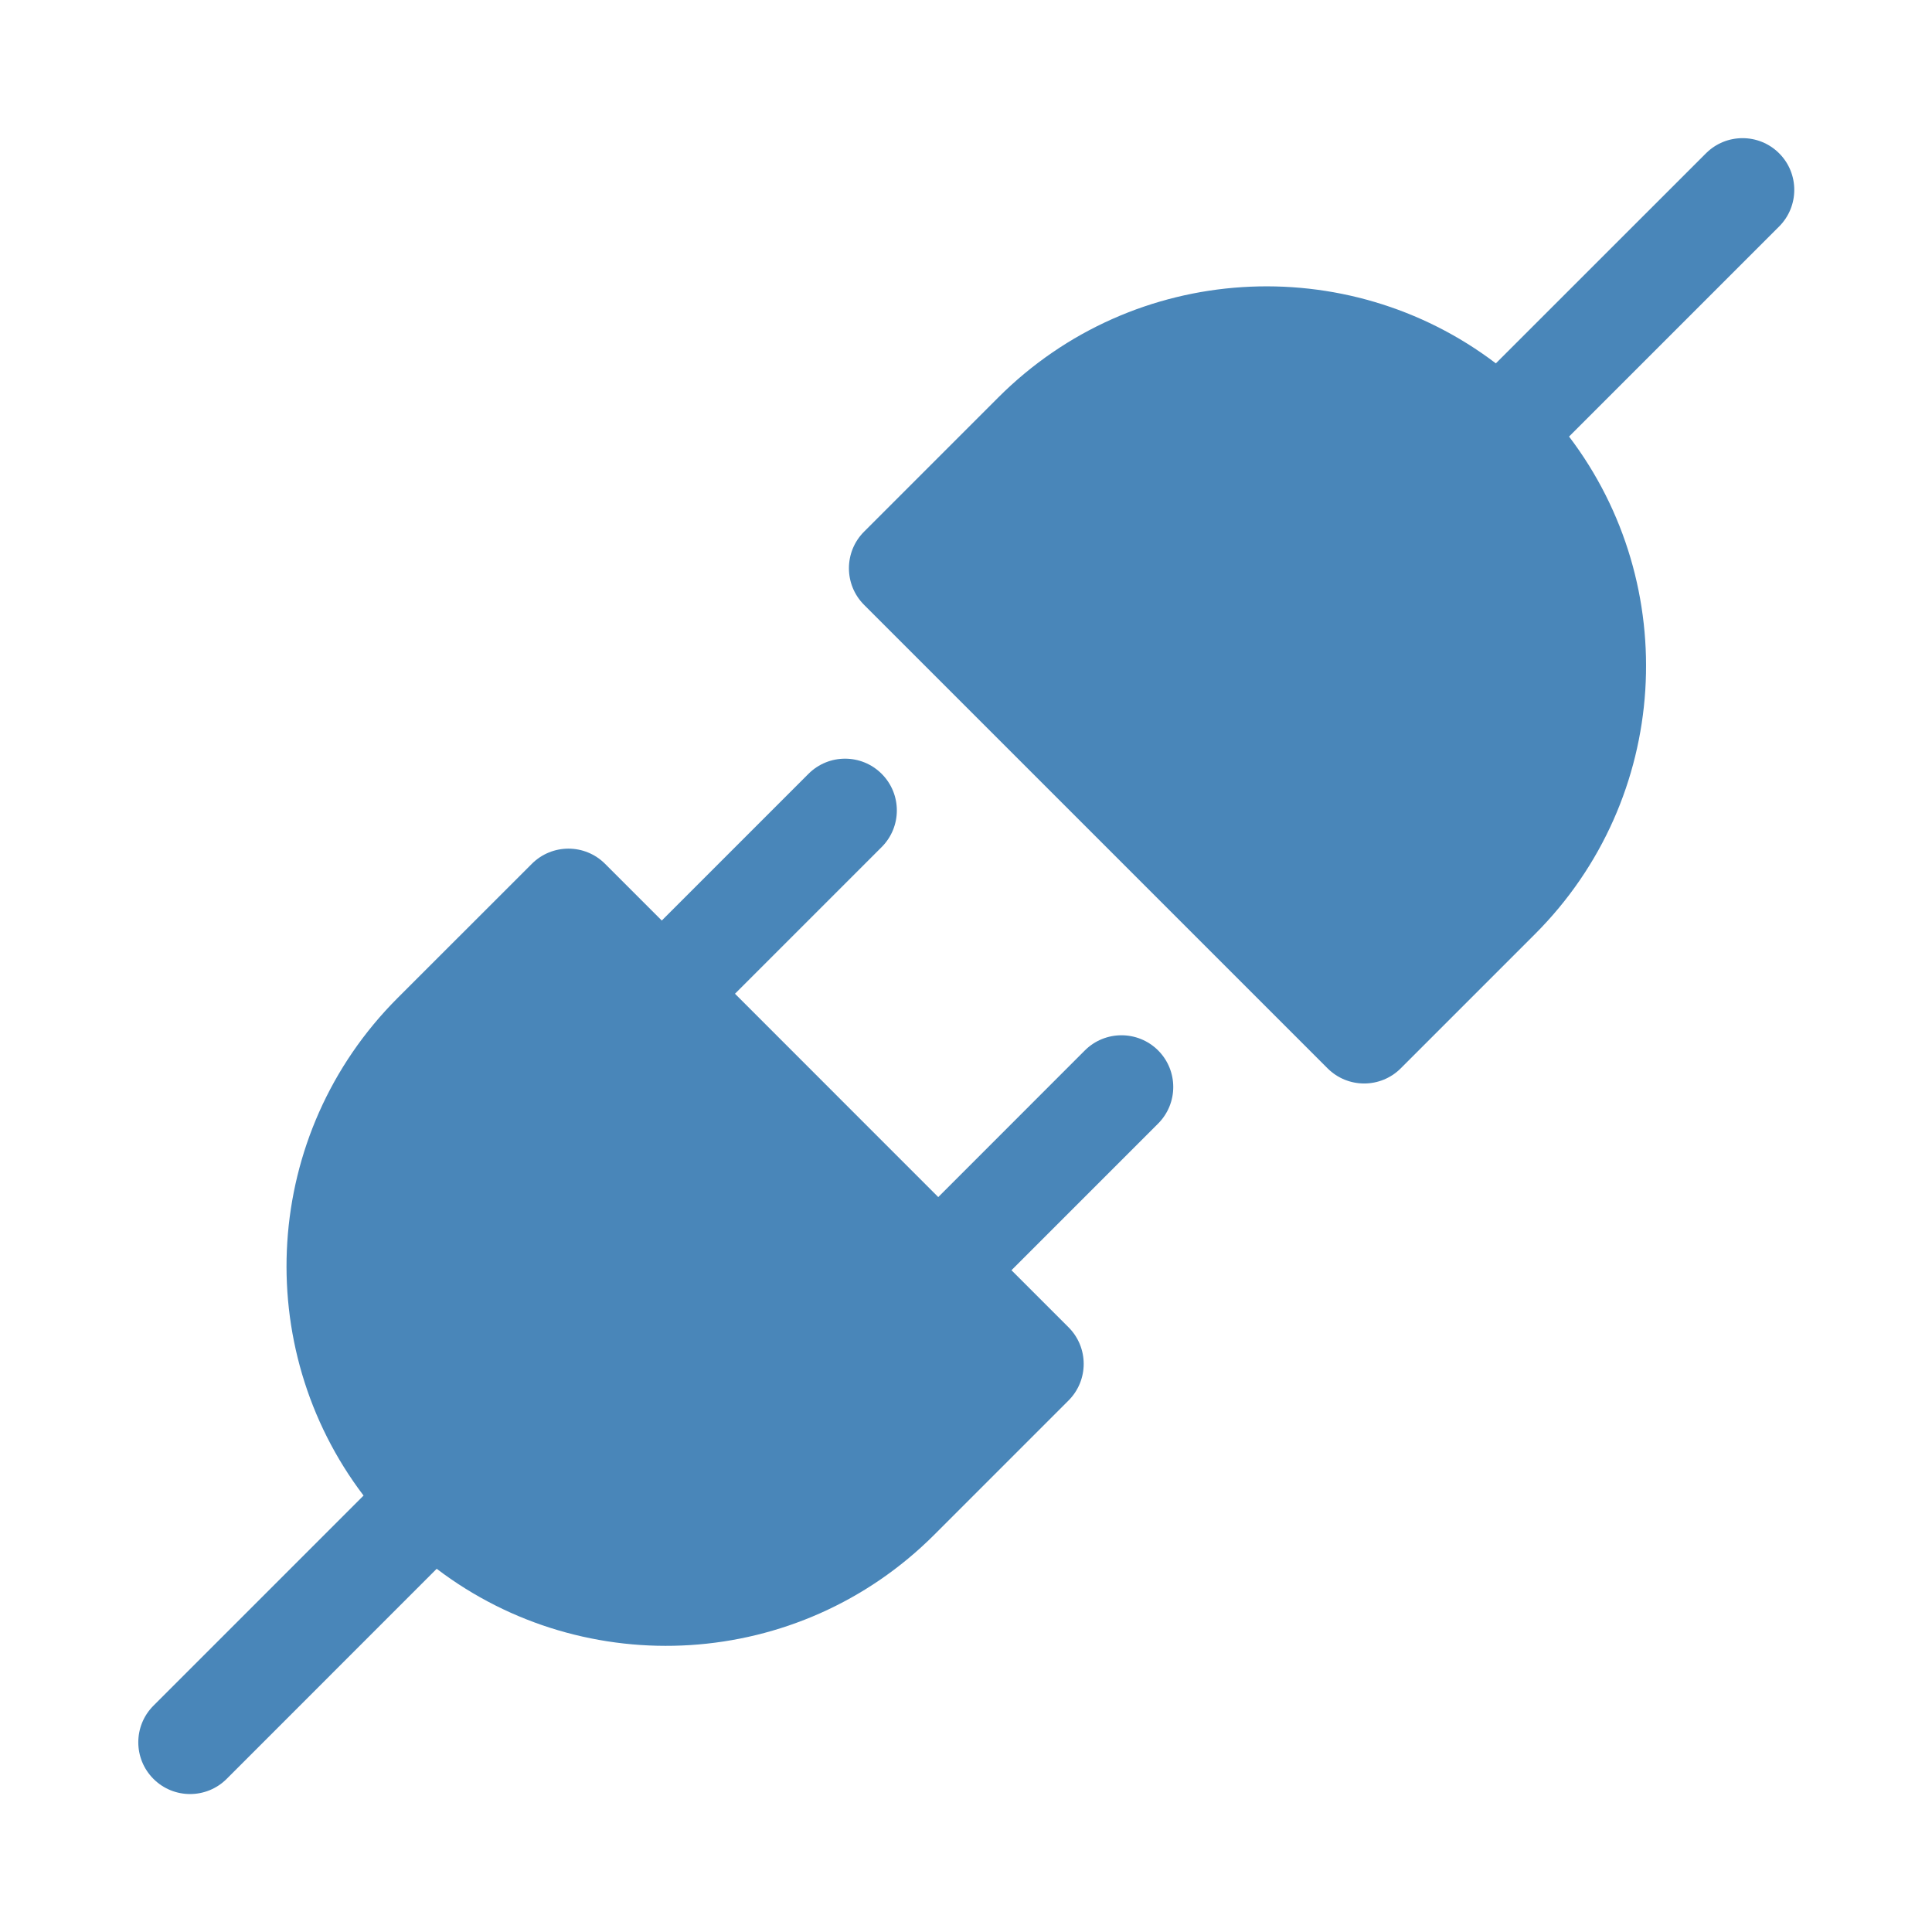
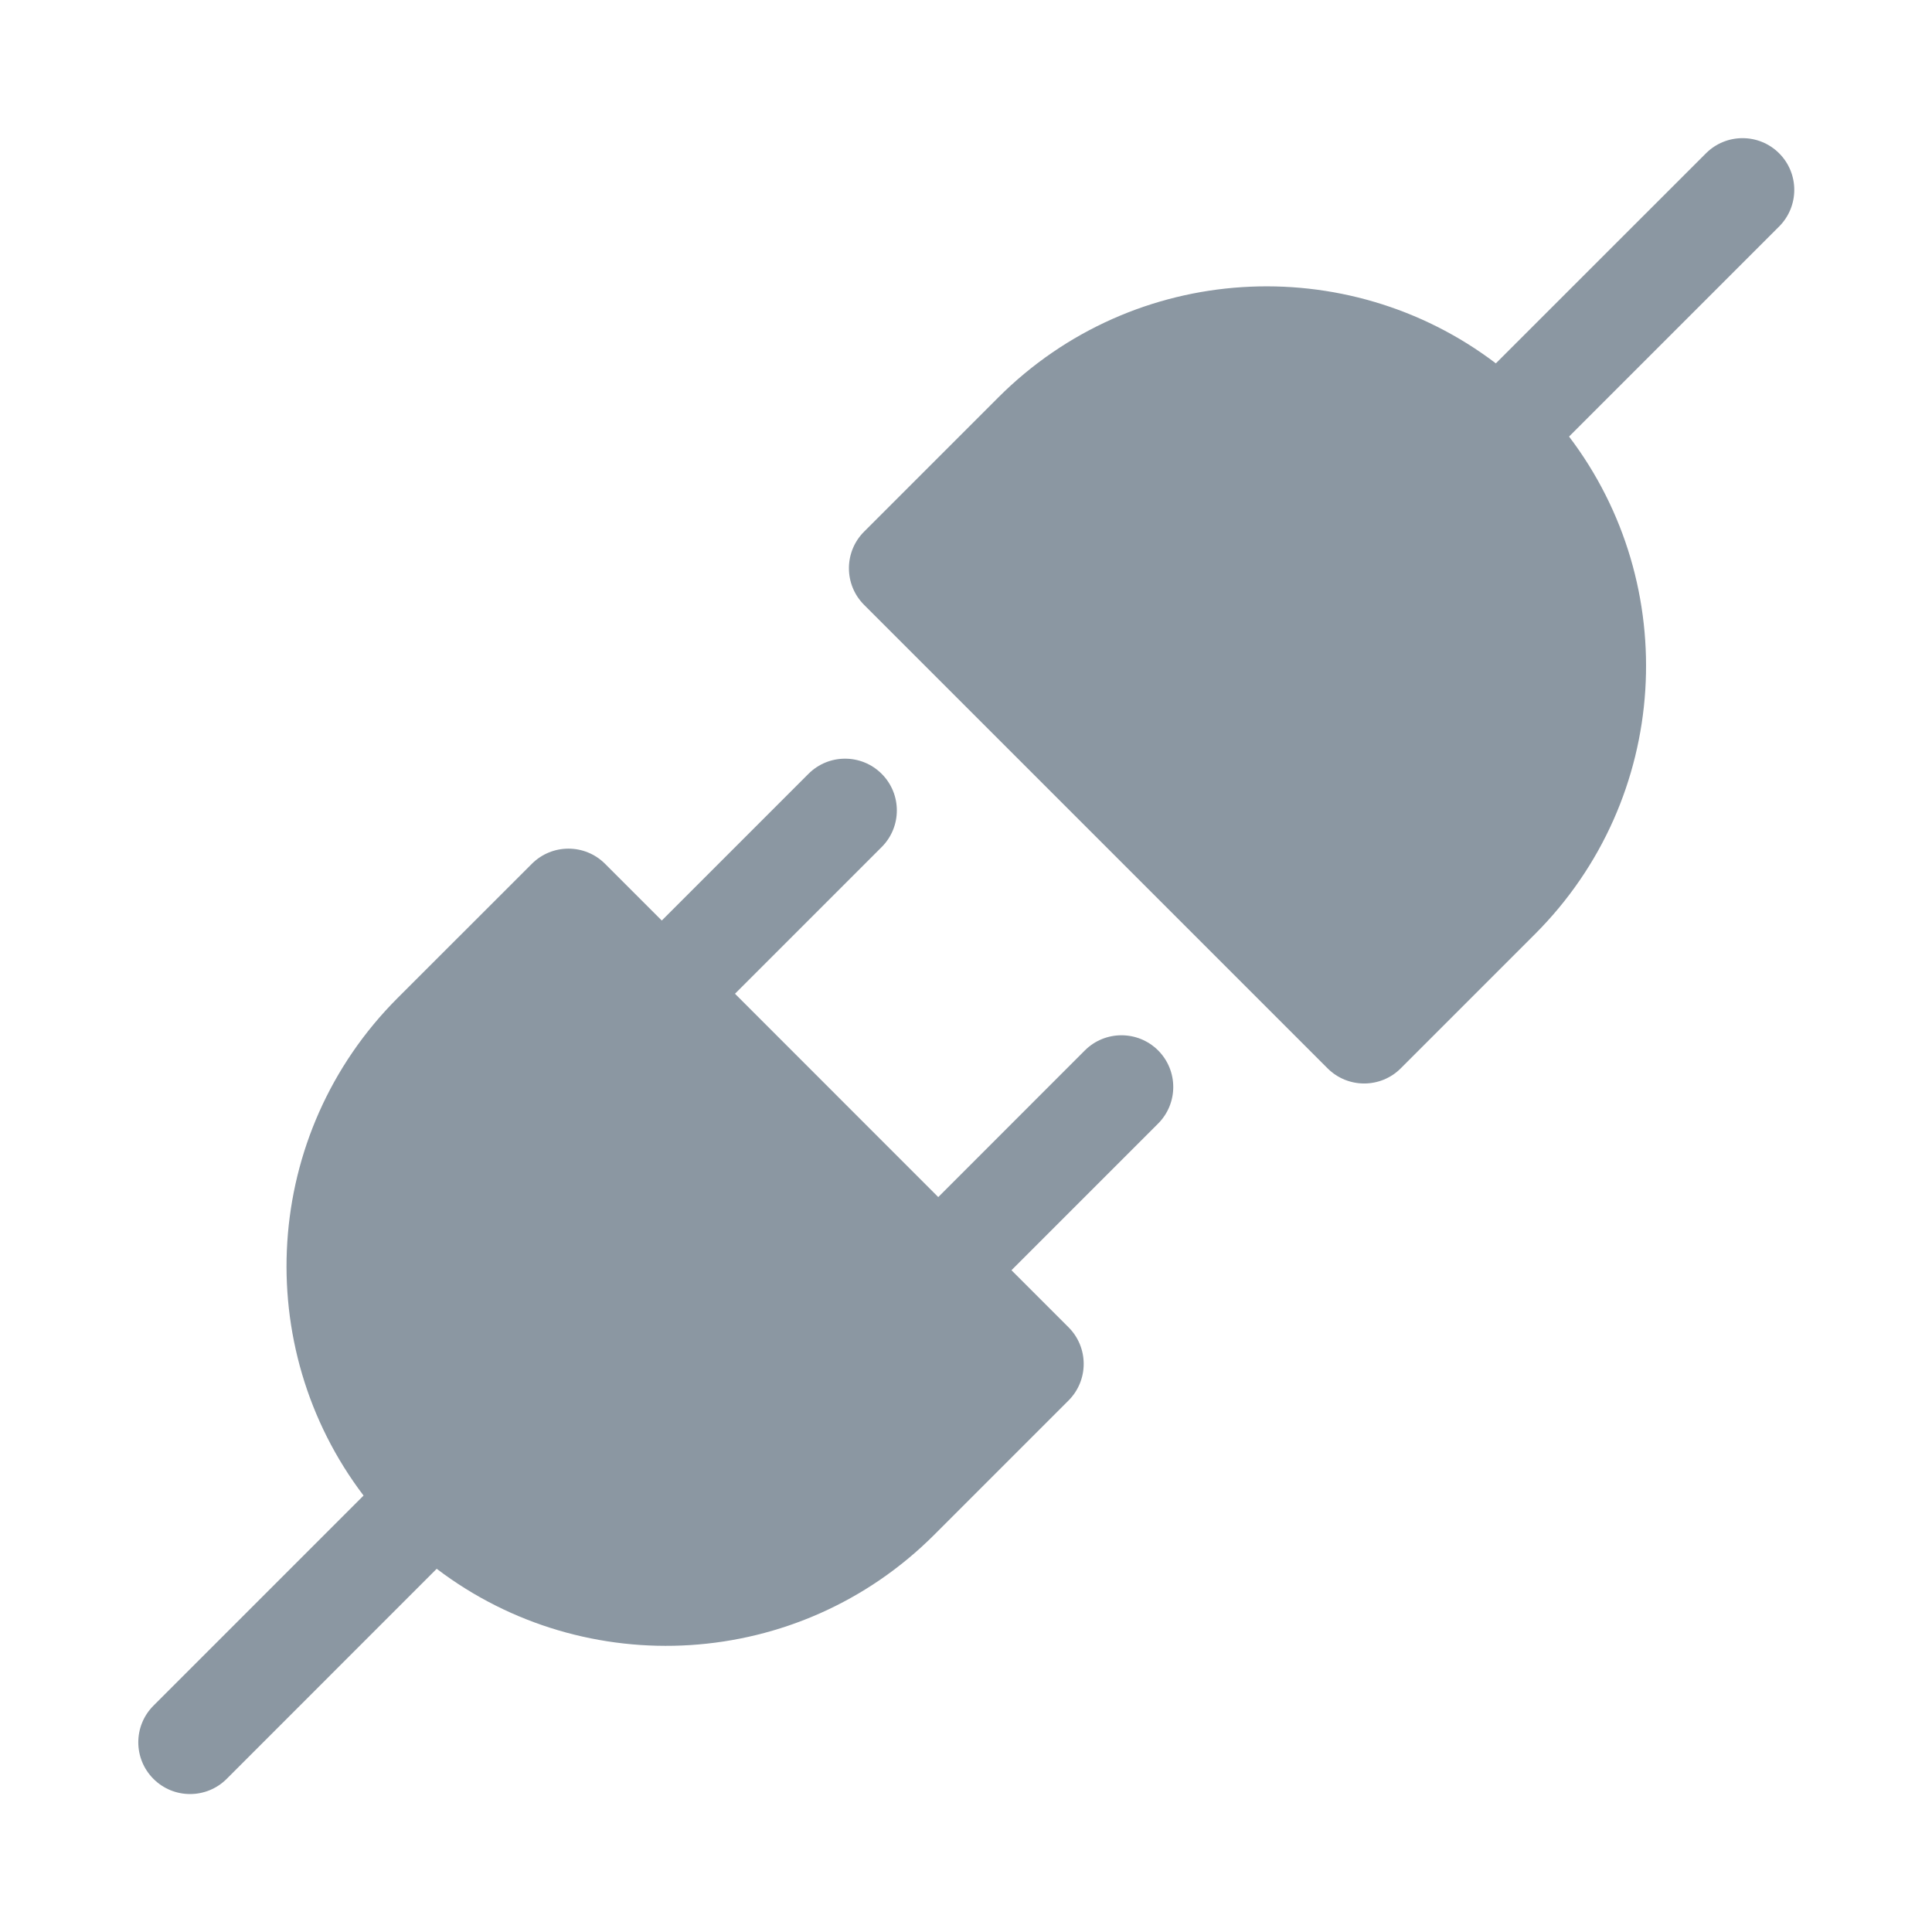
- <svg width="24px" height="24px" viewBox="0 0 28 28" fill="#4986B9">
-   <path d="M22.74 6.327C24.378 8.483 24.213 11.571 22.245 13.539L20.301 15.483C20.008 15.776 19.533 15.776 19.24 15.483L12.523 8.766C12.23 8.473 12.23 7.998 12.523 7.705L14.467 5.761C16.435 3.793 19.524 3.628 21.679 5.266L24.724 2.222C25.017 1.929 25.492 1.929 25.785 2.222C26.077 2.514 26.077 2.989 25.785 3.282L22.74 6.327Z" fill="#4986B9" />
-   <path d="M12.778 12.276C13.071 11.983 13.071 11.508 12.778 11.215C12.485 10.922 12.01 10.922 11.717 11.215L9.591 13.341L8.769 12.519C8.476 12.226 8.001 12.226 7.708 12.519L5.763 14.463C3.795 16.431 3.631 19.52 5.269 21.675L2.224 24.72C1.931 25.013 1.931 25.488 2.224 25.781C2.517 26.074 2.992 26.074 3.285 25.781L6.329 22.736C8.485 24.375 11.573 24.21 13.541 22.242L15.486 20.297C15.779 20.004 15.779 19.529 15.486 19.236L14.659 18.409L16.784 16.284C17.077 15.991 17.077 15.516 16.784 15.223C16.491 14.931 16.016 14.931 15.723 15.223L13.598 17.349L10.652 14.402L12.778 12.276Z" fill="#4986B9" />
+ <svg width="24px" height="24px" viewBox="0 0 28 28" fill="#8B97A2">
+   <path d="M22.74 6.327C24.378 8.483 24.213 11.571 22.245 13.539L20.301 15.483C20.008 15.776 19.533 15.776 19.24 15.483L12.523 8.766C12.23 8.473 12.23 7.998 12.523 7.705L14.467 5.761C16.435 3.793 19.524 3.628 21.679 5.266L24.724 2.222C25.017 1.929 25.492 1.929 25.785 2.222C26.077 2.514 26.077 2.989 25.785 3.282L22.74 6.327Z" fill="#8B97A2" />
+   <path d="M12.778 12.276C13.071 11.983 13.071 11.508 12.778 11.215C12.485 10.922 12.01 10.922 11.717 11.215L9.591 13.341L8.769 12.519C8.476 12.226 8.001 12.226 7.708 12.519L5.763 14.463C3.795 16.431 3.631 19.52 5.269 21.675L2.224 24.72C1.931 25.013 1.931 25.488 2.224 25.781C2.517 26.074 2.992 26.074 3.285 25.781L6.329 22.736C8.485 24.375 11.573 24.21 13.541 22.242L15.486 20.297C15.779 20.004 15.779 19.529 15.486 19.236L14.659 18.409L16.784 16.284C17.077 15.991 17.077 15.516 16.784 15.223C16.491 14.931 16.016 14.931 15.723 15.223L13.598 17.349L10.652 14.402L12.778 12.276Z" fill="#8B97A2" />
</svg>
